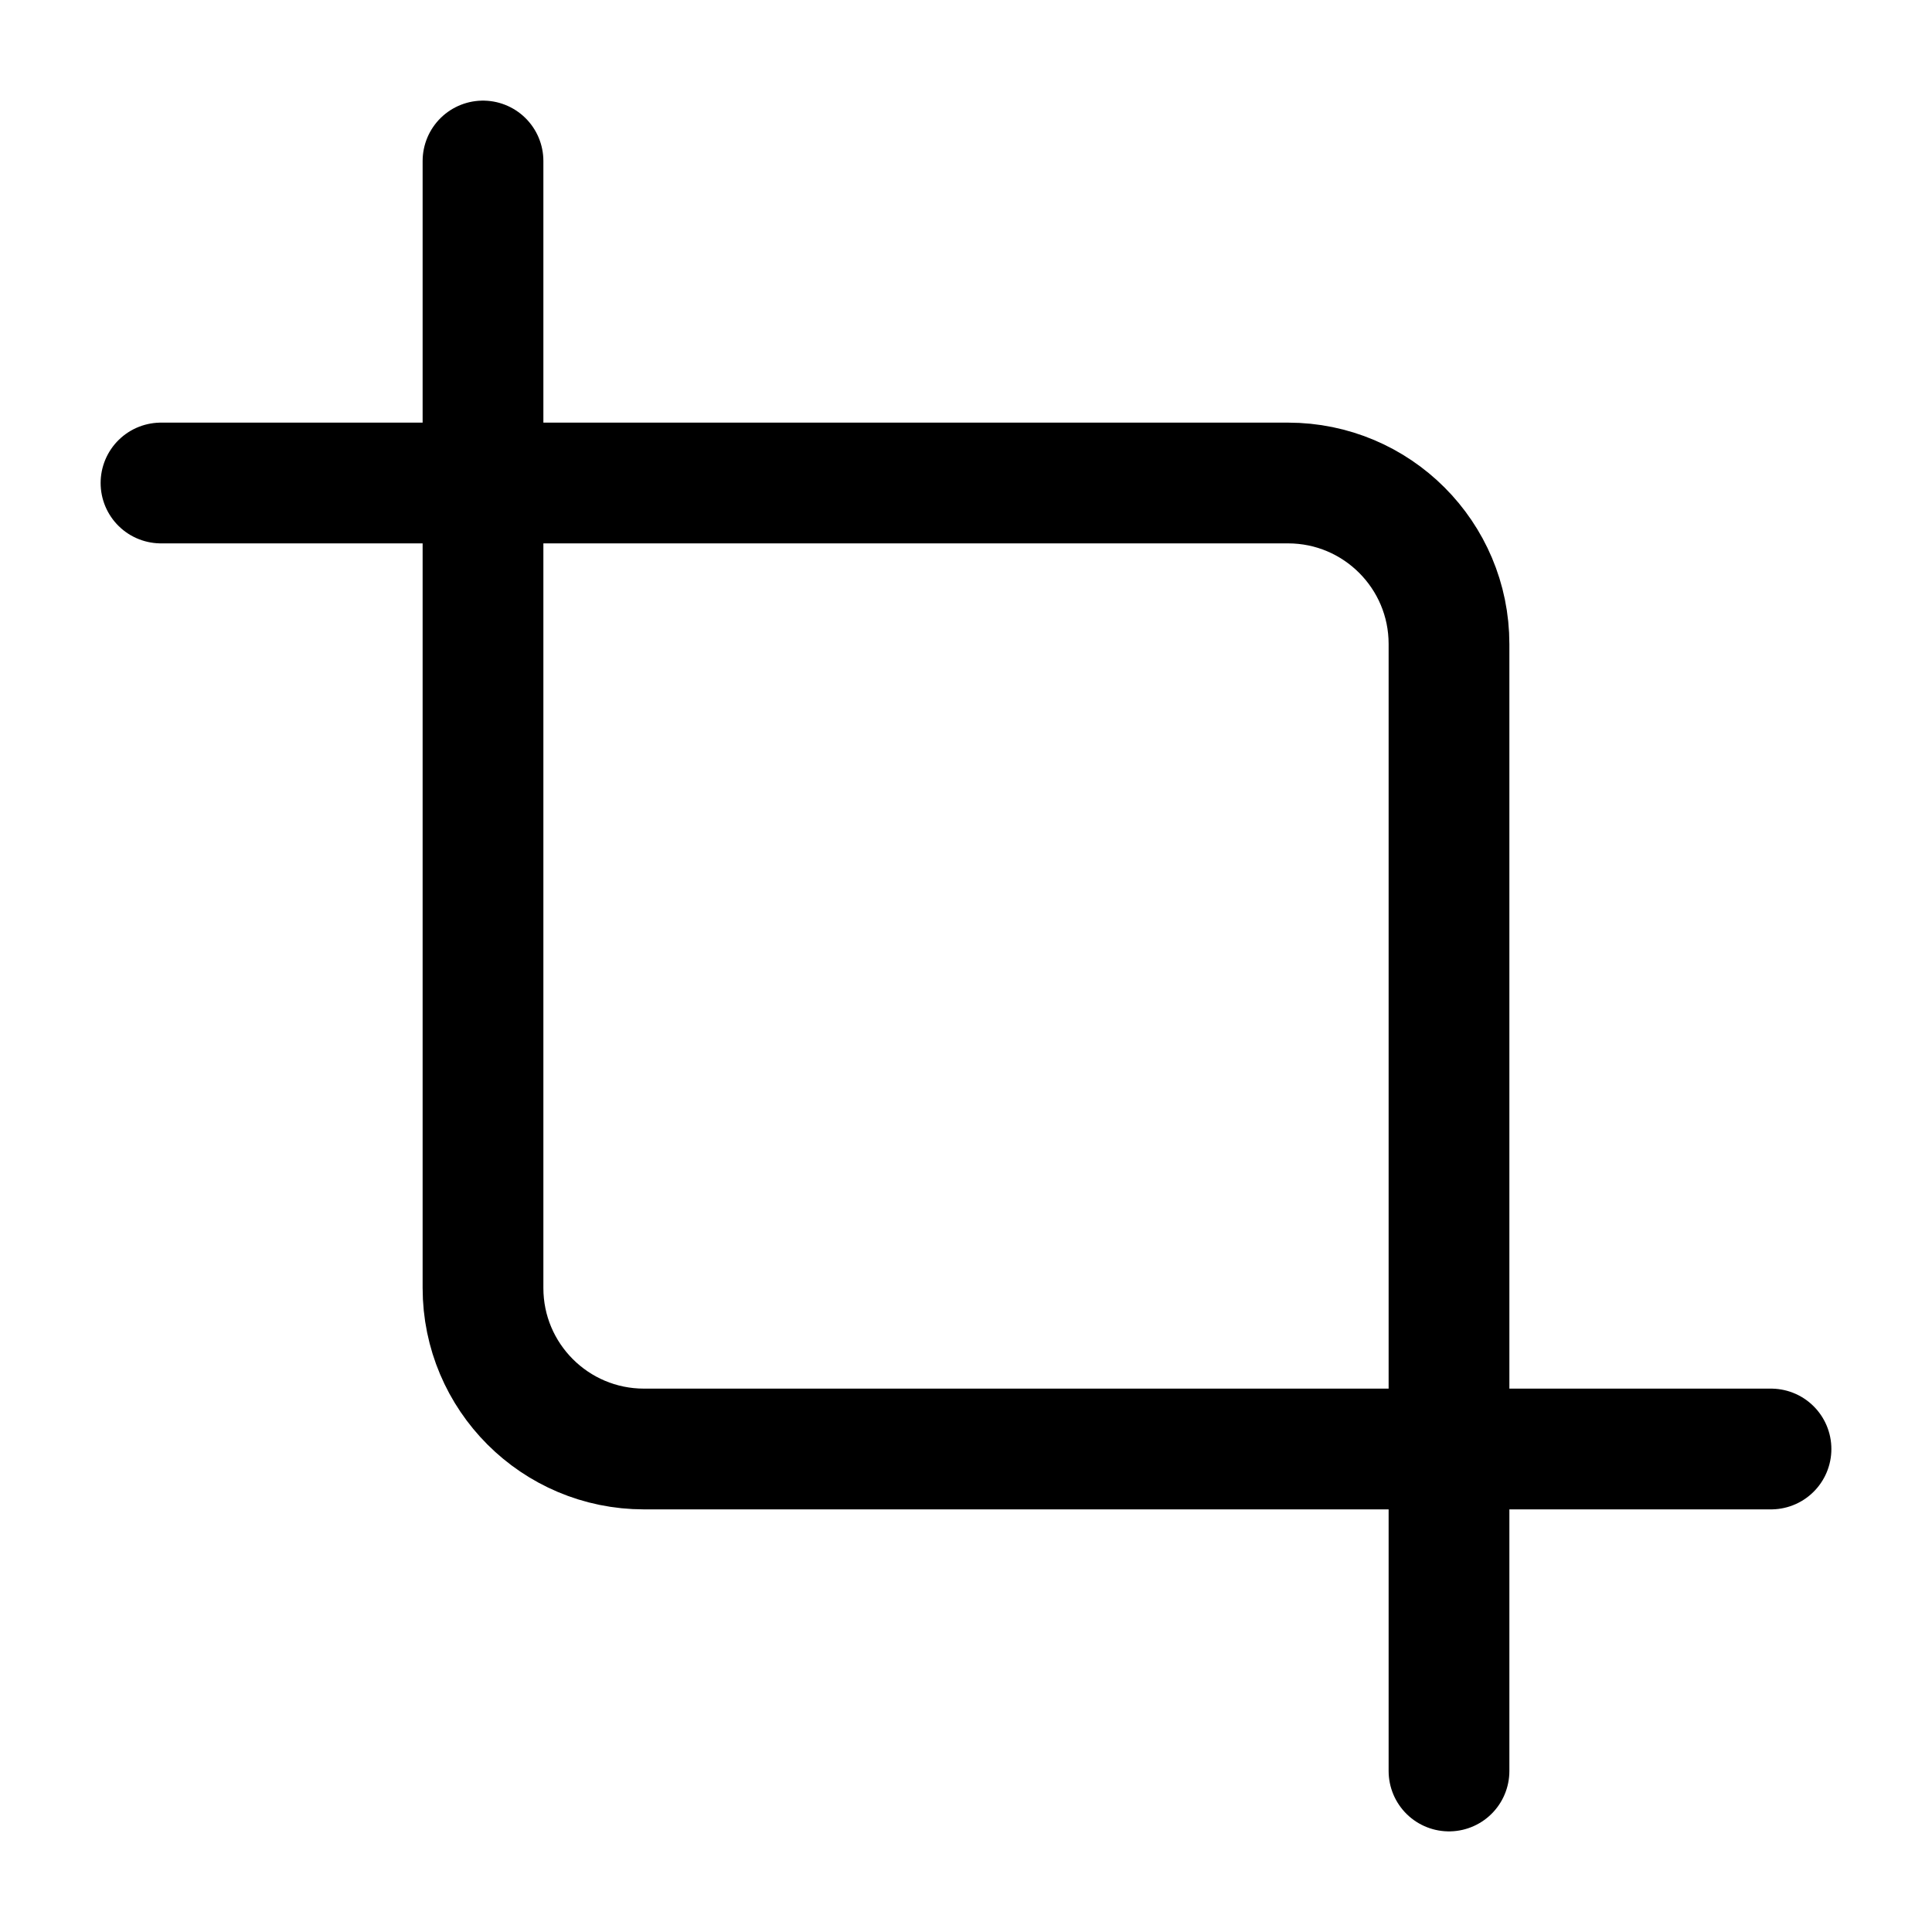
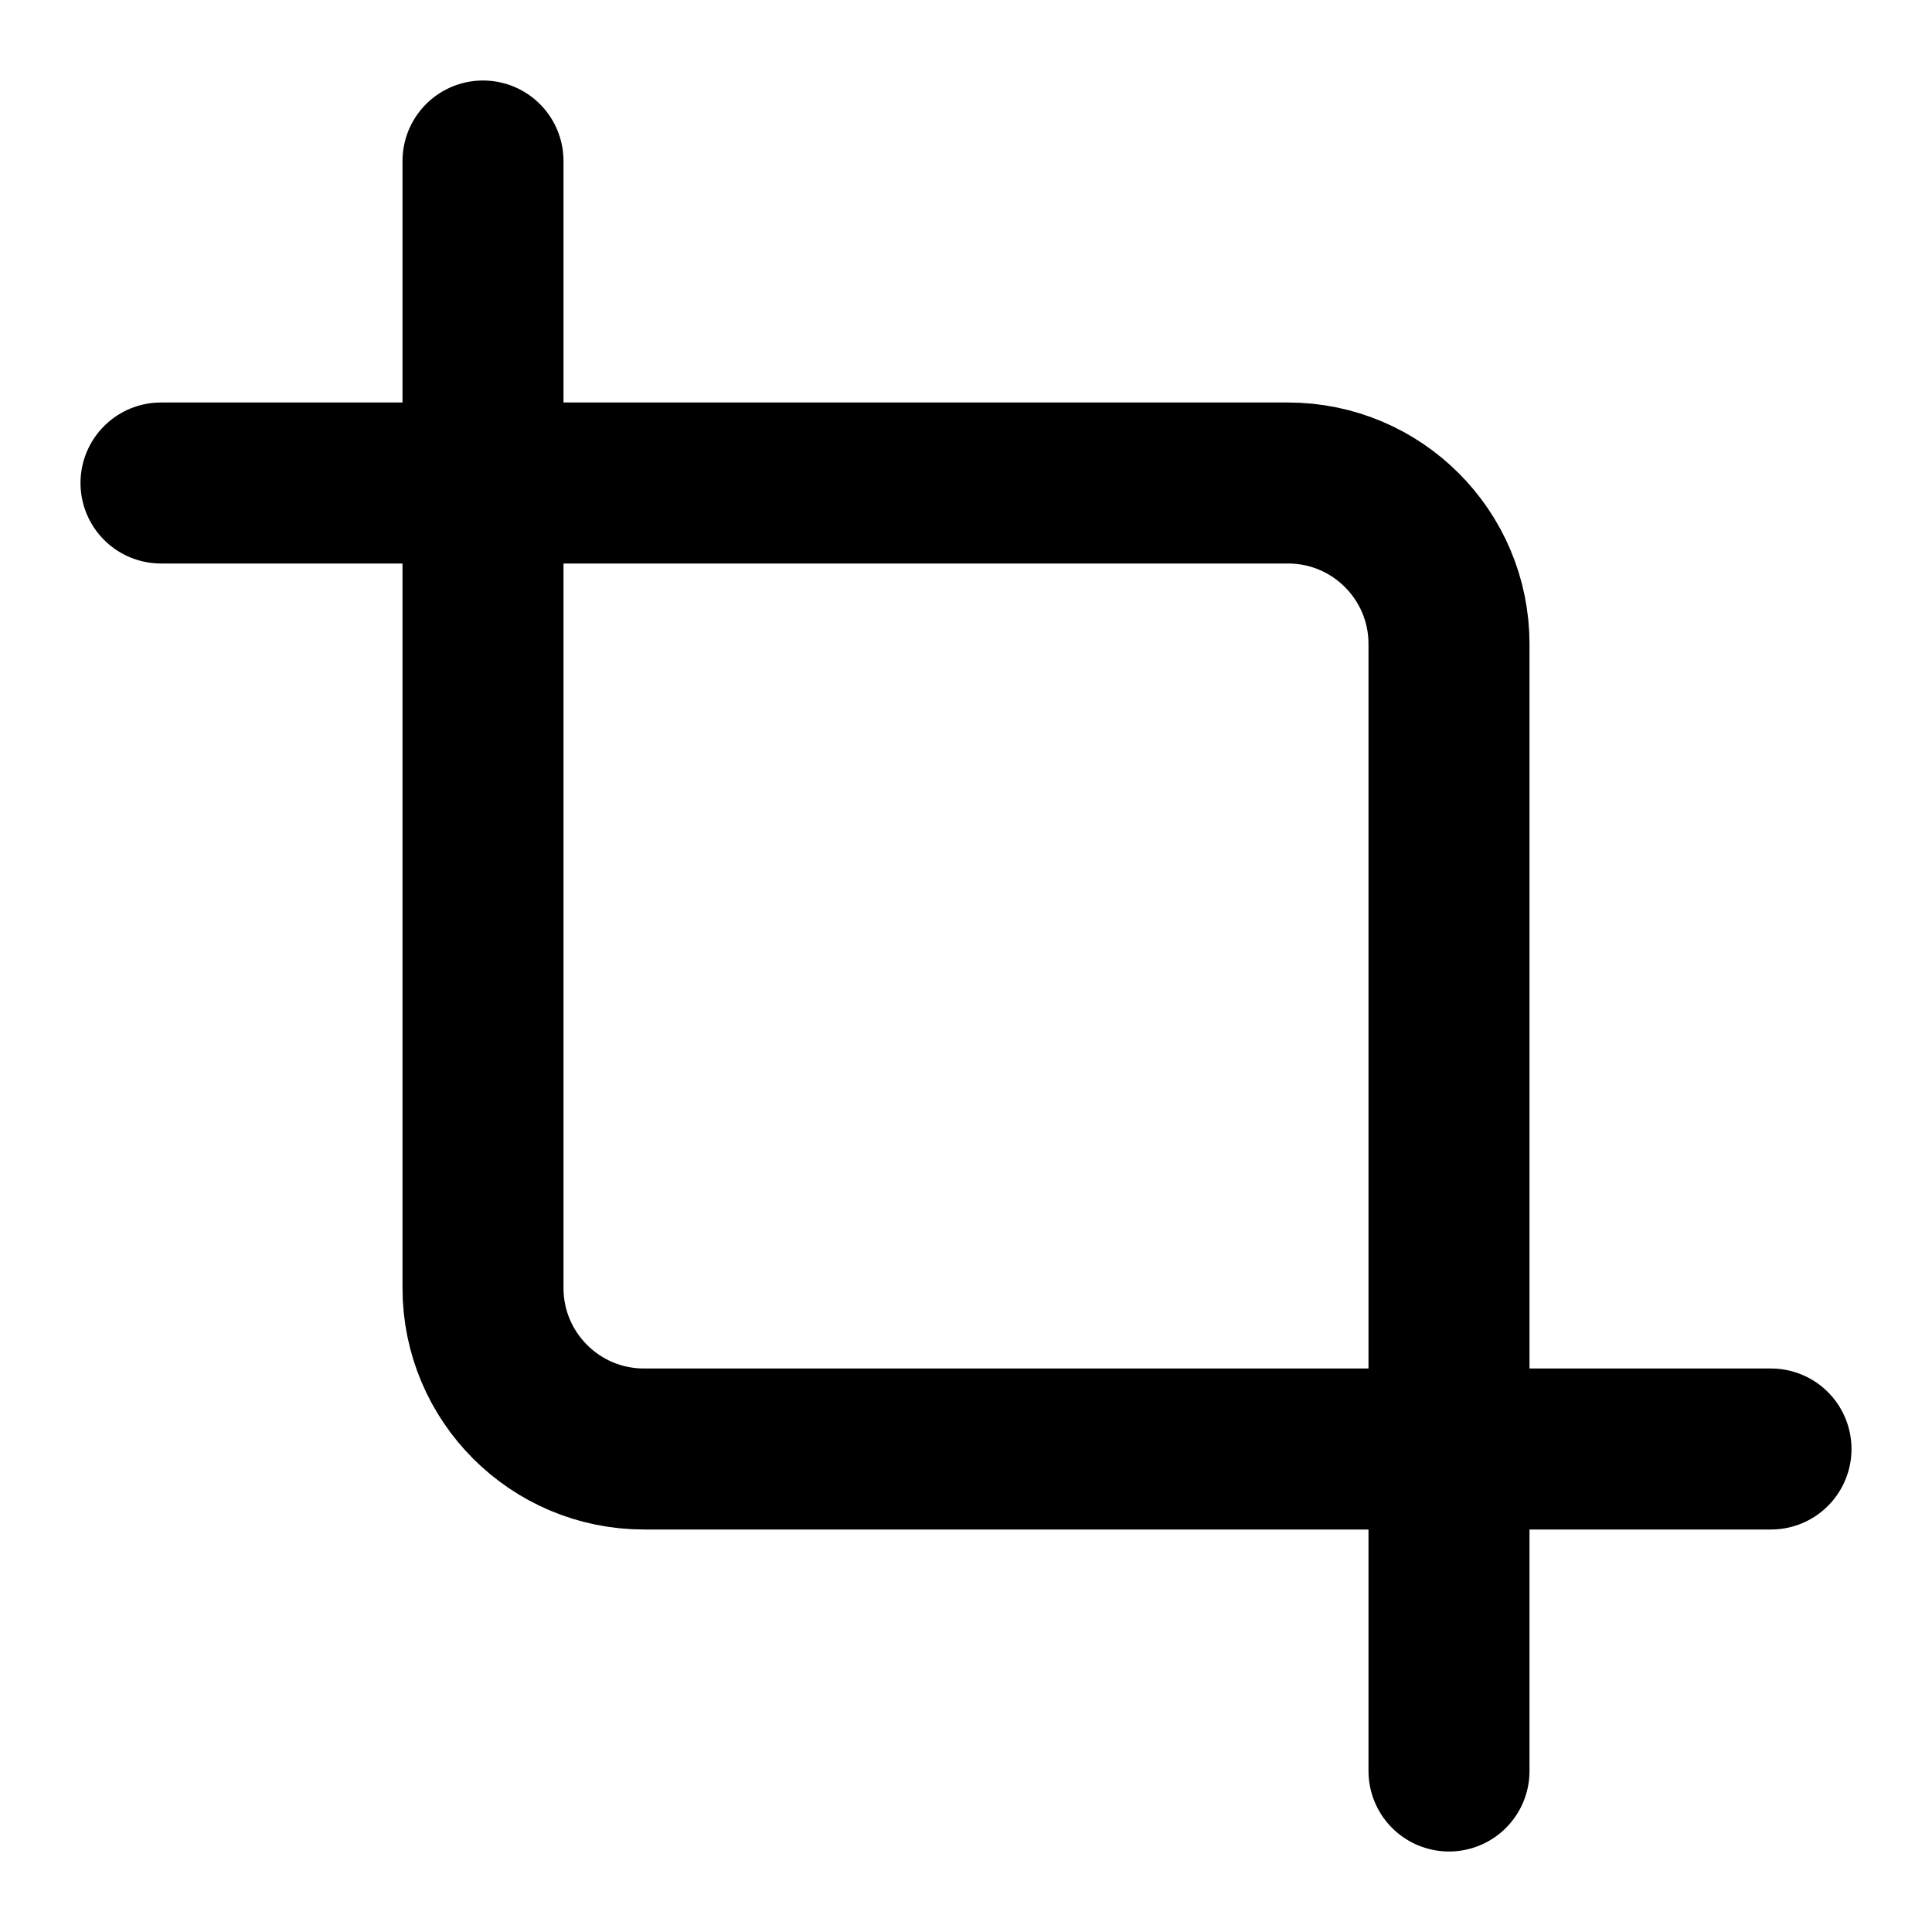
- <svg xmlns="http://www.w3.org/2000/svg" class="lucide lucide-crop" width="24" height="24" viewBox="0 0 24 24" fill="none" stroke="currentColor" stroke-width="1.5" stroke-linecap="round" stroke-linejoin="round">
+ <svg xmlns="http://www.w3.org/2000/svg" class="lucide lucide-crop" width="24" height="24" viewBox="0 0 24 24" fill="none" stroke="currentColor" stroke-width="2" stroke-linecap="round" stroke-linejoin="round">
  <path d="M6 2v14a2 2 0 0 0 2 2h14" />
  <path d="M18 22V8a2 2 0 0 0-2-2H2" />
</svg>
